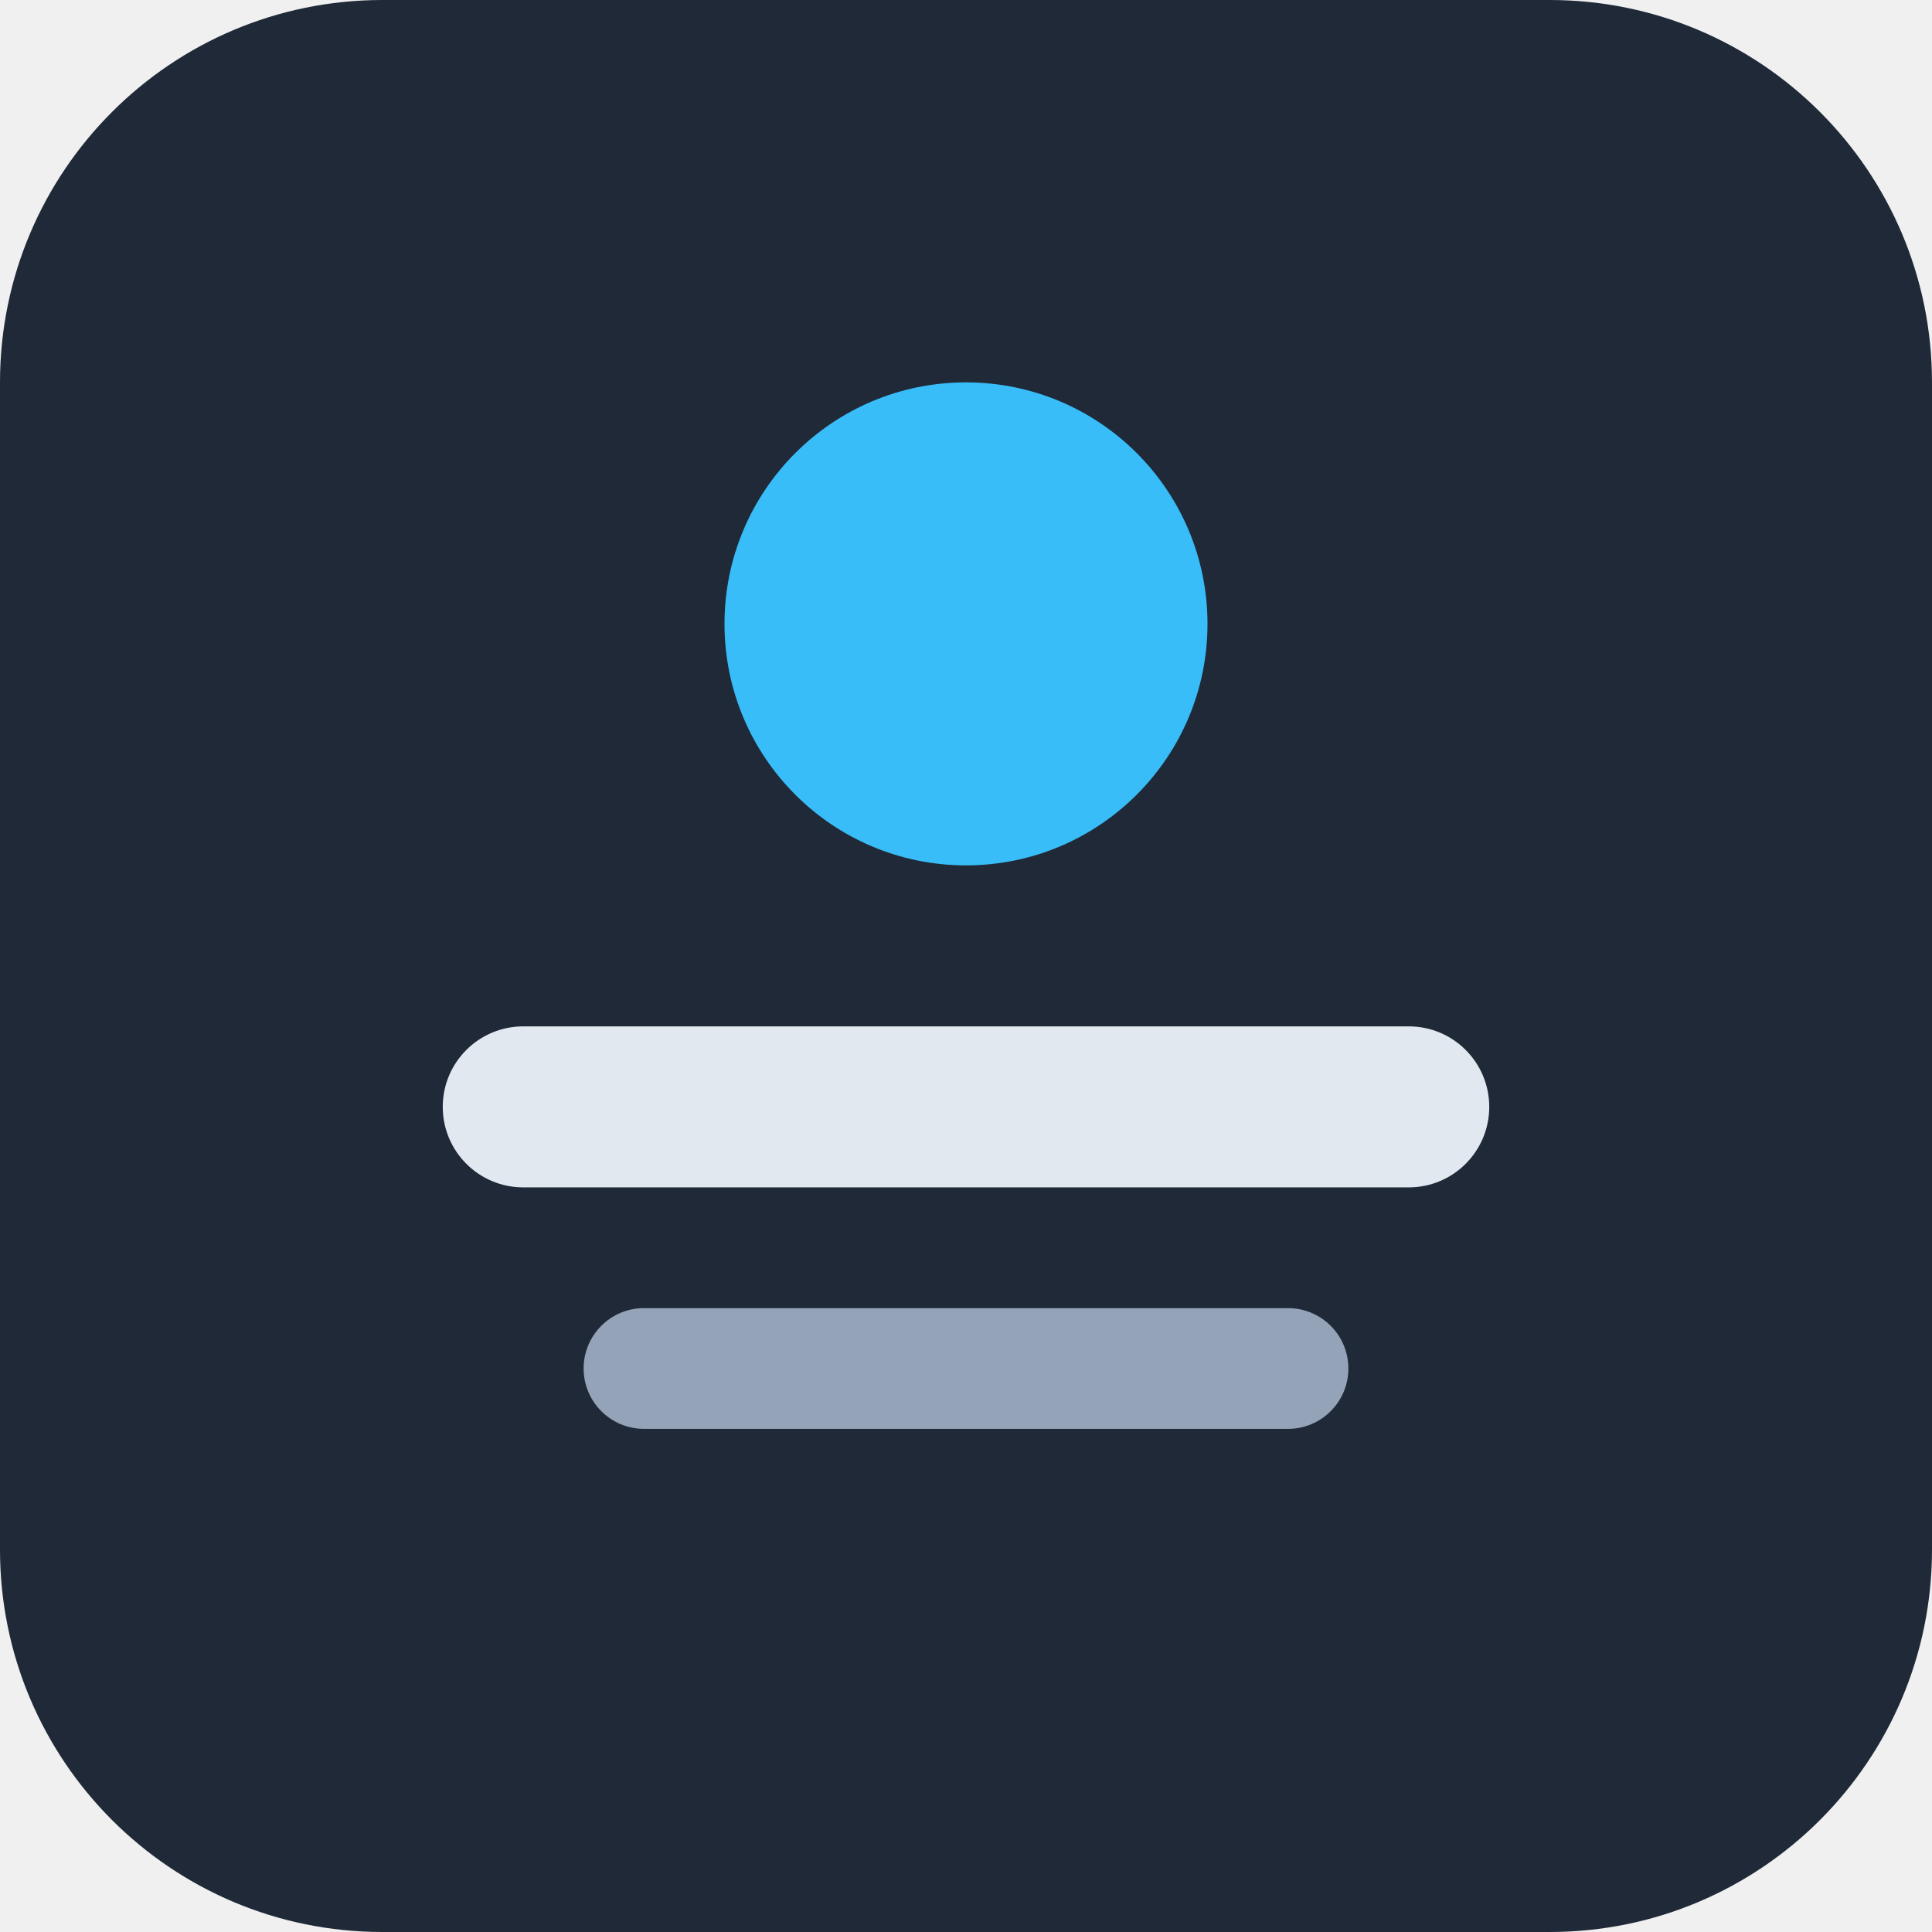
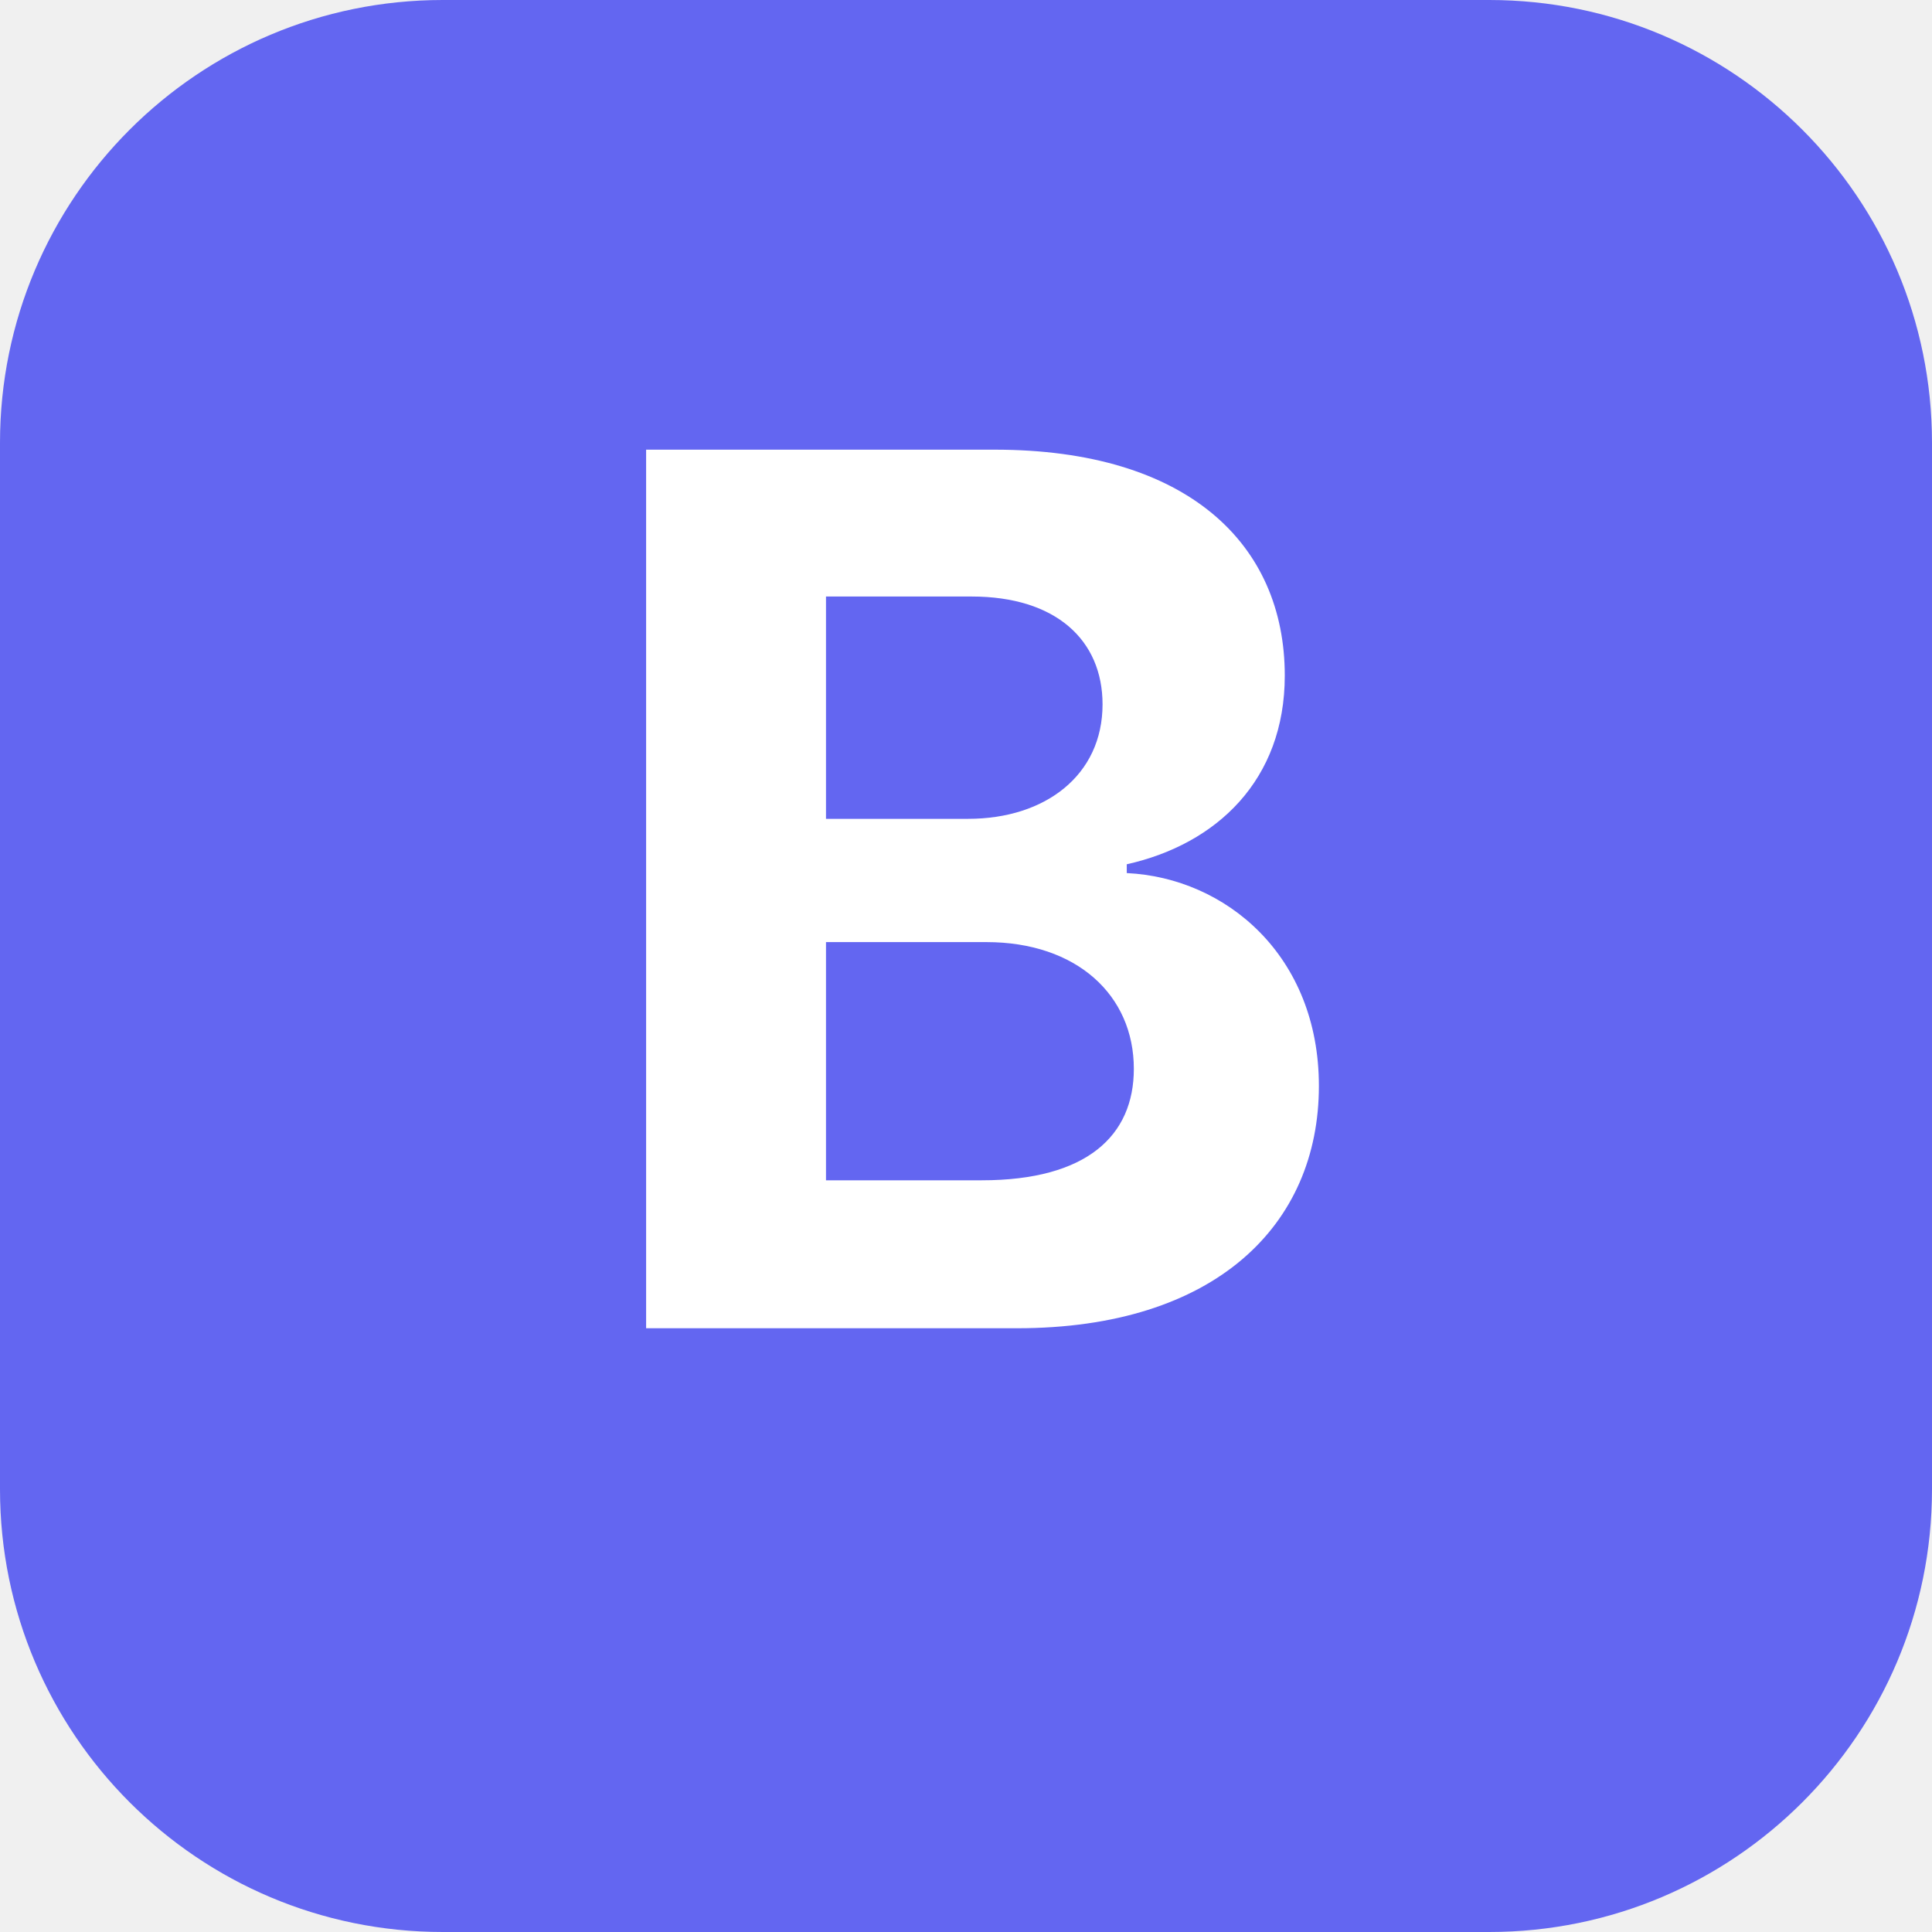
- <svg xmlns="http://www.w3.org/2000/svg" viewBox="0 0 192 192" role="img" aria-label="Band Chat icon">
-   <rect width="192" height="192" rx="38" fill="#1f2937" />
-   <circle cx="96" cy="62" r="24" fill="#38bdf8" />
-   <rect x="44" y="102" width="104" height="16" rx="8" fill="#e2e8f0" />
-   <rect x="58" y="130" width="76" height="12" rx="6" fill="#94a3b8" />
+ <svg xmlns="http://www.w3.org/2000/svg" viewBox="0 0 192 192">
+   <rect width="192" height="192" rx="44" fill="#6366f1" />
+   <text x="96" y="132" text-anchor="middle" font-family="-apple-system, BlinkMacSystemFont, 'SF Pro Display', 'Inter', sans-serif" font-size="120" font-weight="700" fill="white" letter-spacing="-4">B</text>
</svg>
